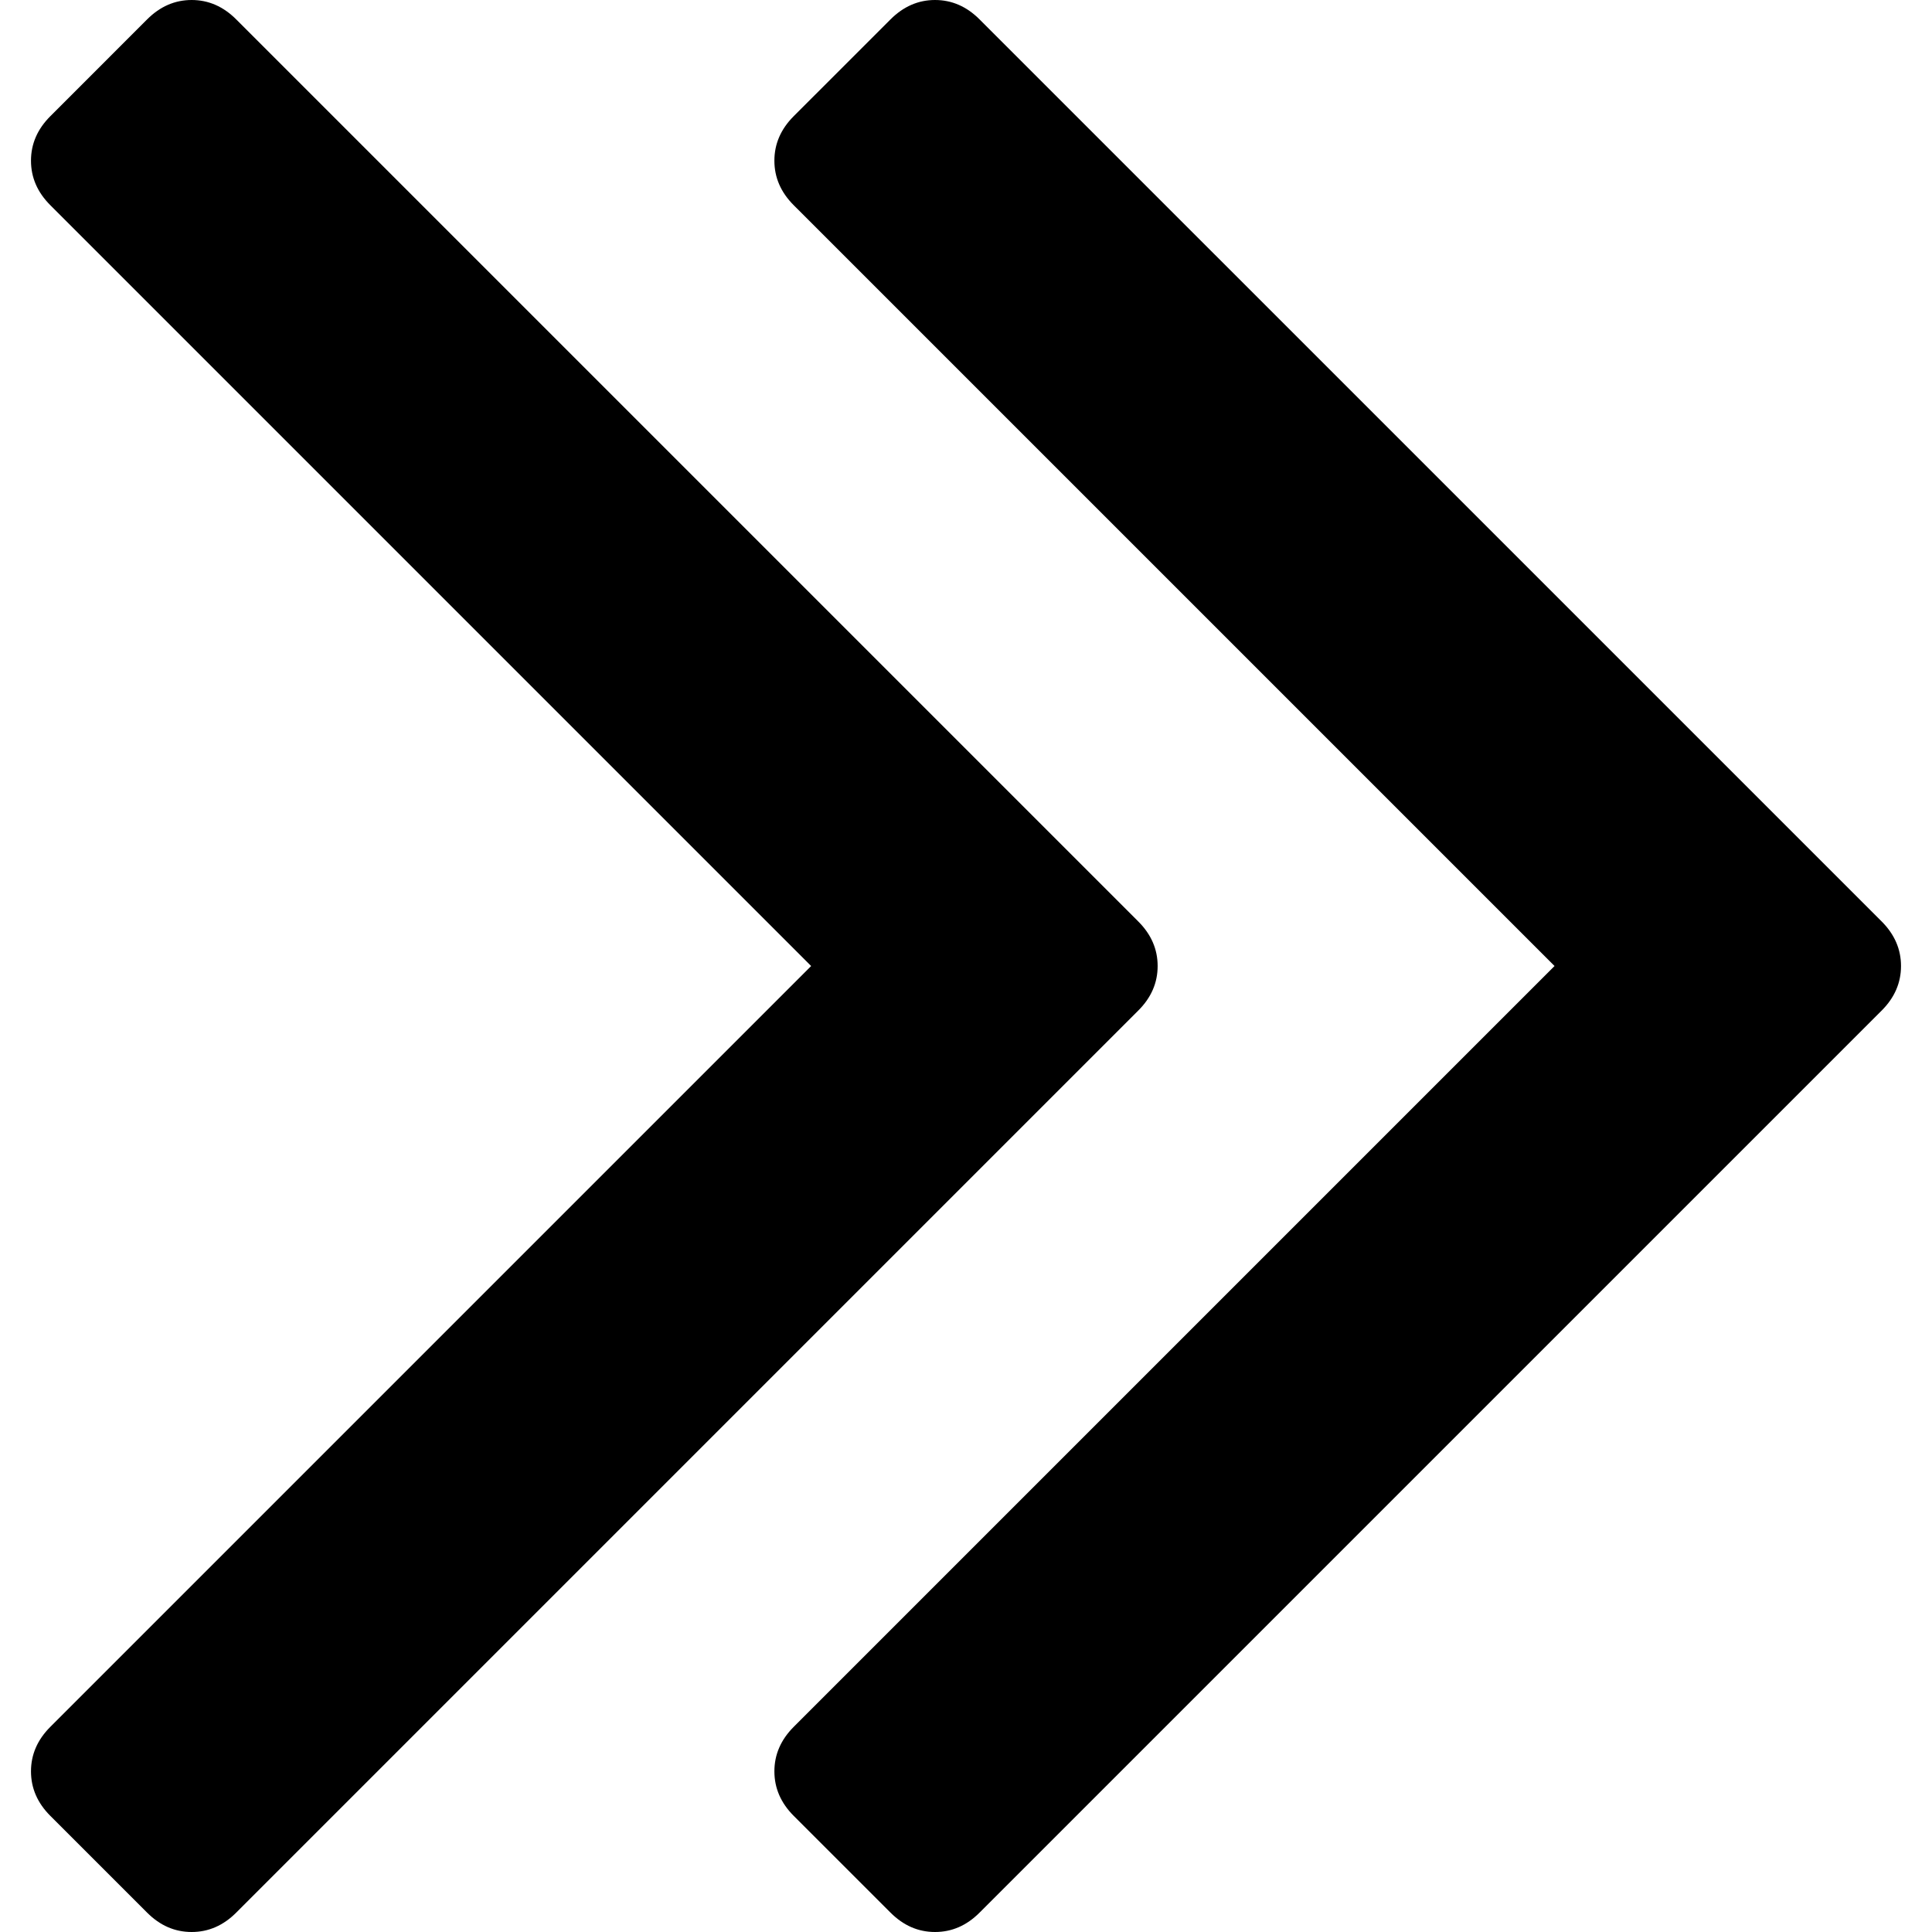
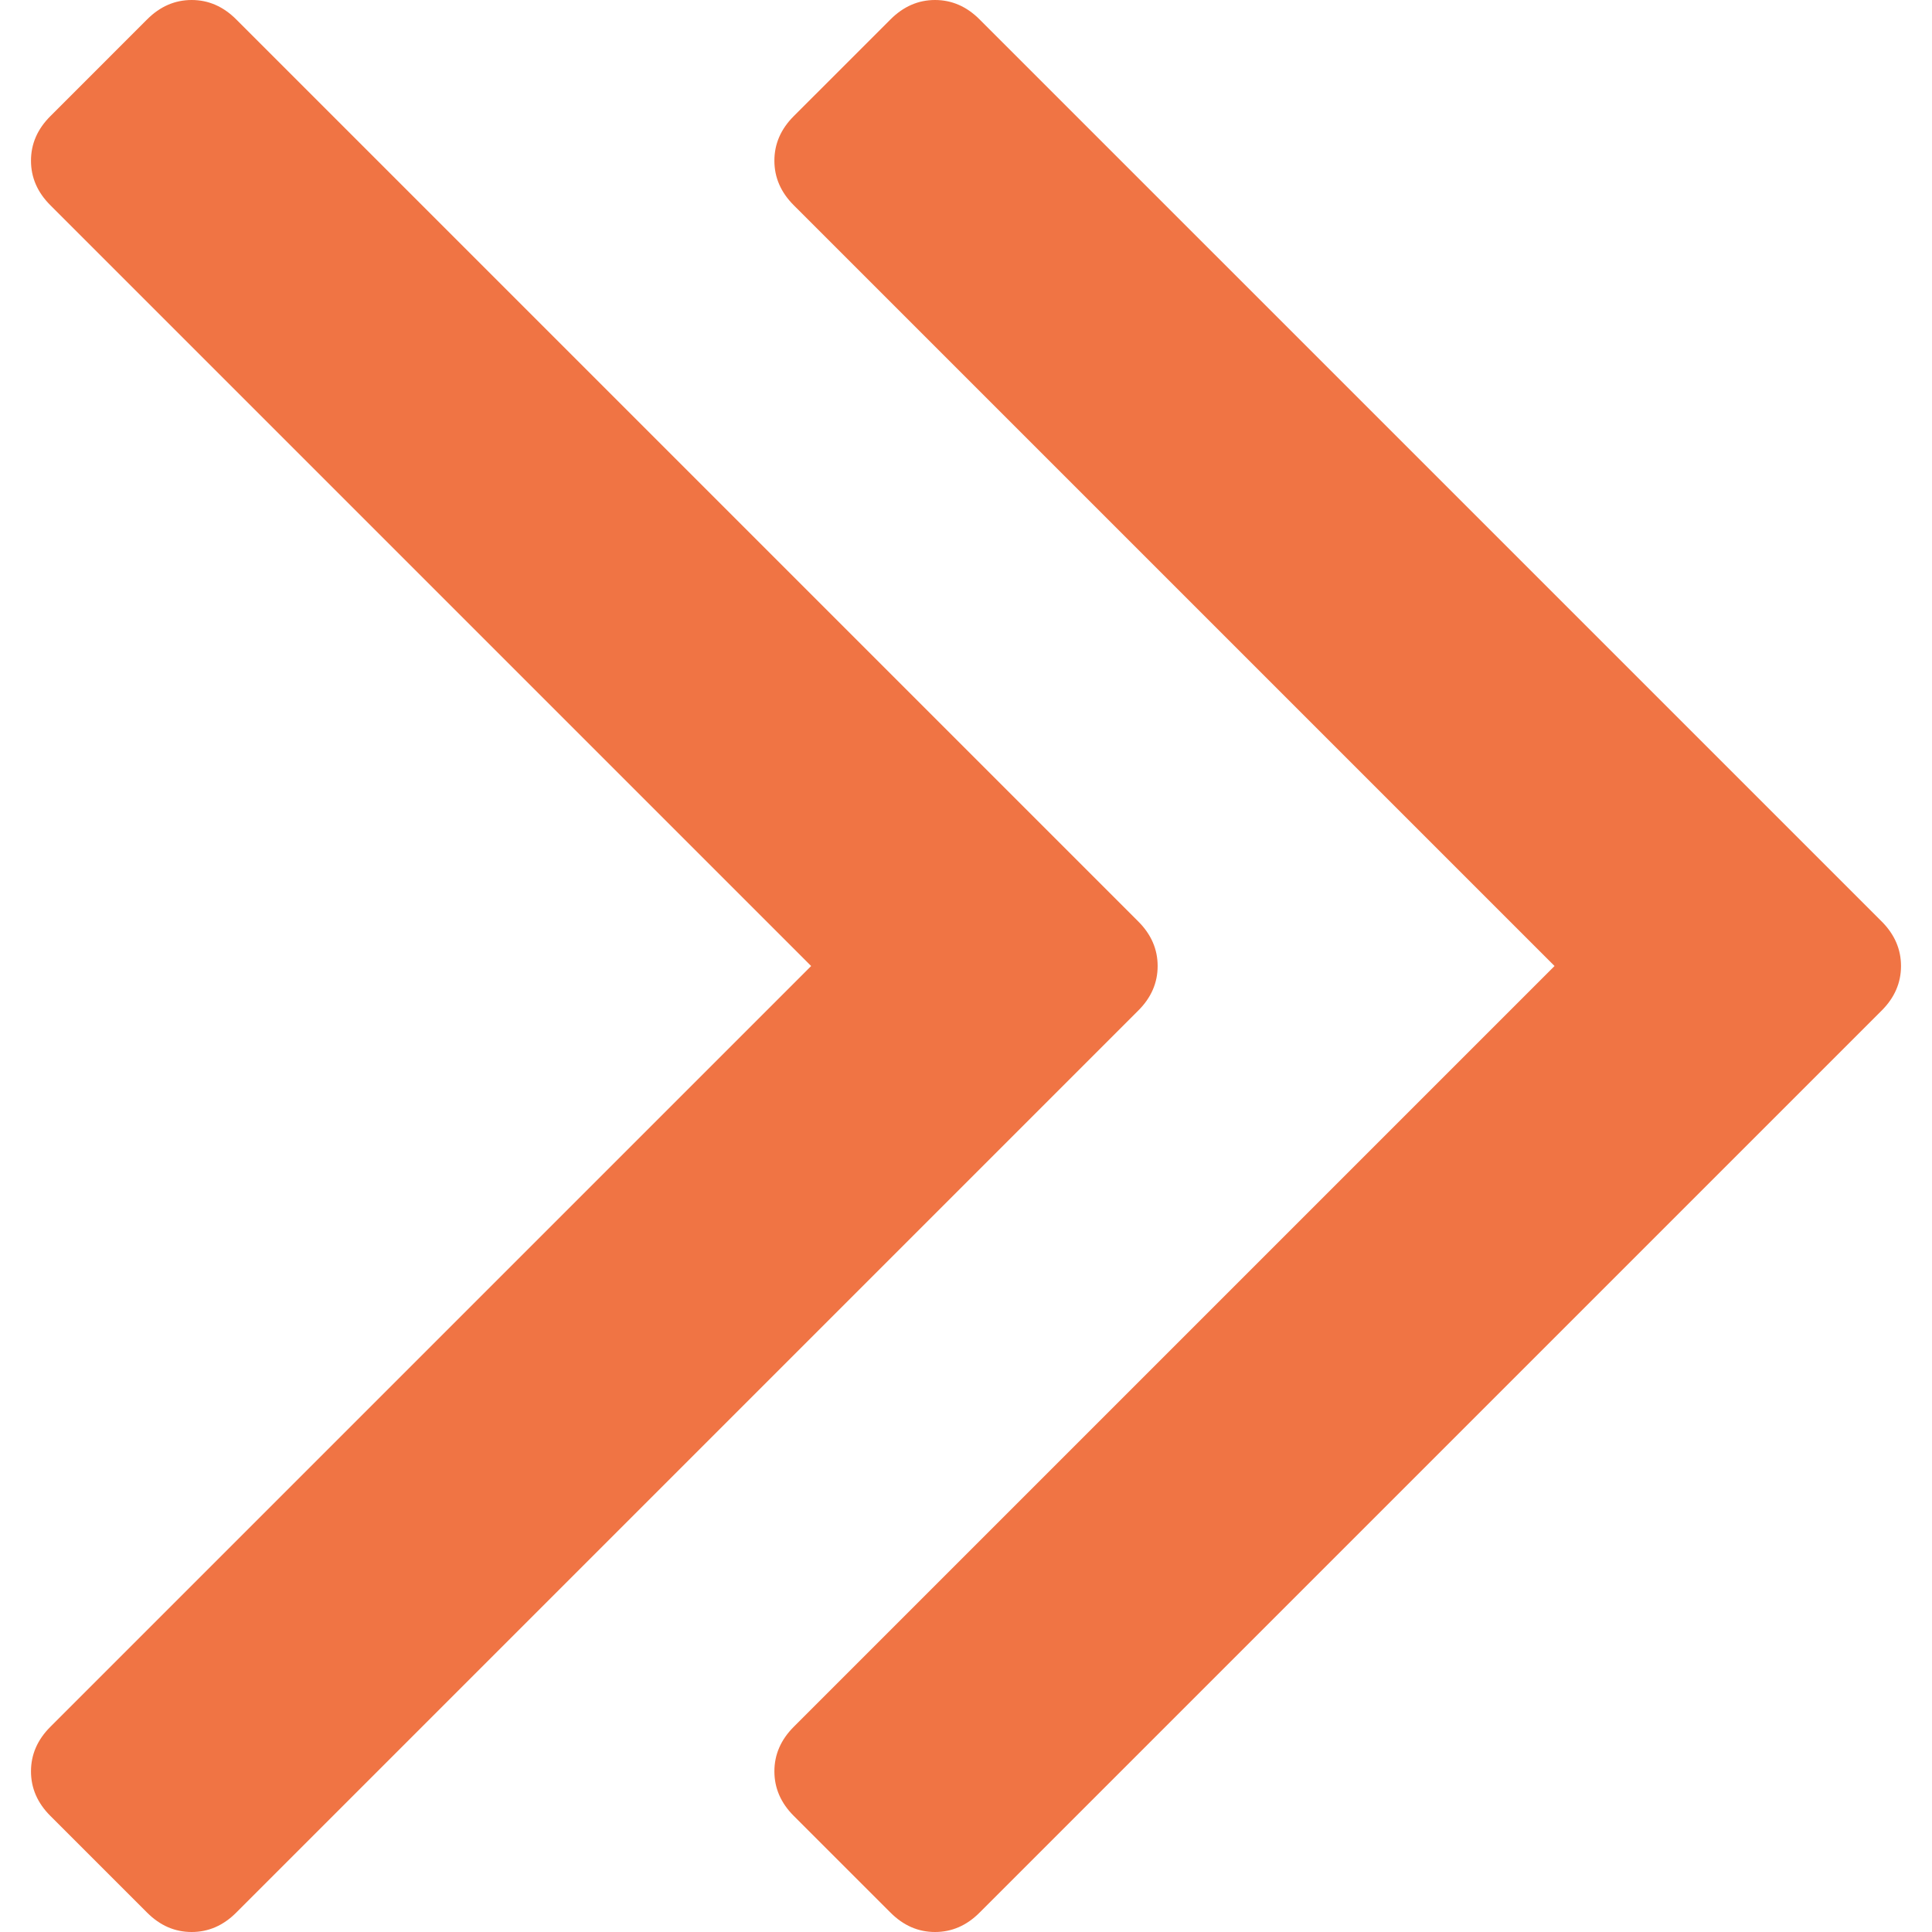
- <svg xmlns="http://www.w3.org/2000/svg" version="1.1" id="Capa_1" x="0px" y="0px" width="284.936px" height="284.936px" viewBox="0 0 284.936 284.936" style="enable-background:new 0 0 284.936 284.936;" xml:space="preserve">
+ <svg xmlns="http://www.w3.org/2000/svg" version="1.1" id="Capa_1" x="0px" y="0px" width="284.936px" height="284.936px" viewBox="0 0 284.936 284.936" style="enable-background:new 0 0 284.936 284.936;" xml:space="preserve" fill="#F07444">
  <g>
    <g>
      <path d="M277.515,135.9L144.464,2.857C142.565,0.955,140.375,0,137.9,0c-2.472,0-4.659,0.955-6.562,2.857l-14.277,14.275    c-1.903,1.903-2.853,4.089-2.853,6.567c0,2.478,0.95,4.664,2.853,6.567l112.207,112.204L117.062,254.677    c-1.903,1.903-2.853,4.093-2.853,6.564c0,2.477,0.95,4.667,2.853,6.57l14.277,14.271c1.902,1.905,4.089,2.854,6.562,2.854    c2.478,0,4.665-0.951,6.563-2.854l133.051-133.044c1.902-1.902,2.851-4.093,2.851-6.567S279.417,137.807,277.515,135.9z" />
      <path d="M170.732,142.471c0-2.474-0.947-4.665-2.857-6.571L34.833,2.857C32.931,0.955,30.741,0,28.267,0s-4.665,0.955-6.567,2.857    L7.426,17.133C5.52,19.036,4.57,21.222,4.57,23.7c0,2.478,0.95,4.664,2.856,6.567L119.63,142.471L7.426,254.677    c-1.906,1.903-2.856,4.093-2.856,6.564c0,2.477,0.95,4.667,2.856,6.57l14.273,14.271c1.903,1.905,4.093,2.854,6.567,2.854    s4.664-0.951,6.567-2.854l133.042-133.044C169.785,147.136,170.732,144.945,170.732,142.471z" />
    </g>
  </g>
  <g>
</g>
  <g>
</g>
  <g>
</g>
  <g>
</g>
  <g>
</g>
  <g>
</g>
  <g>
</g>
  <g>
</g>
  <g>
</g>
  <g>
</g>
  <g>
</g>
  <g>
</g>
  <g>
</g>
  <g>
</g>
  <g>
</g>
</svg>
